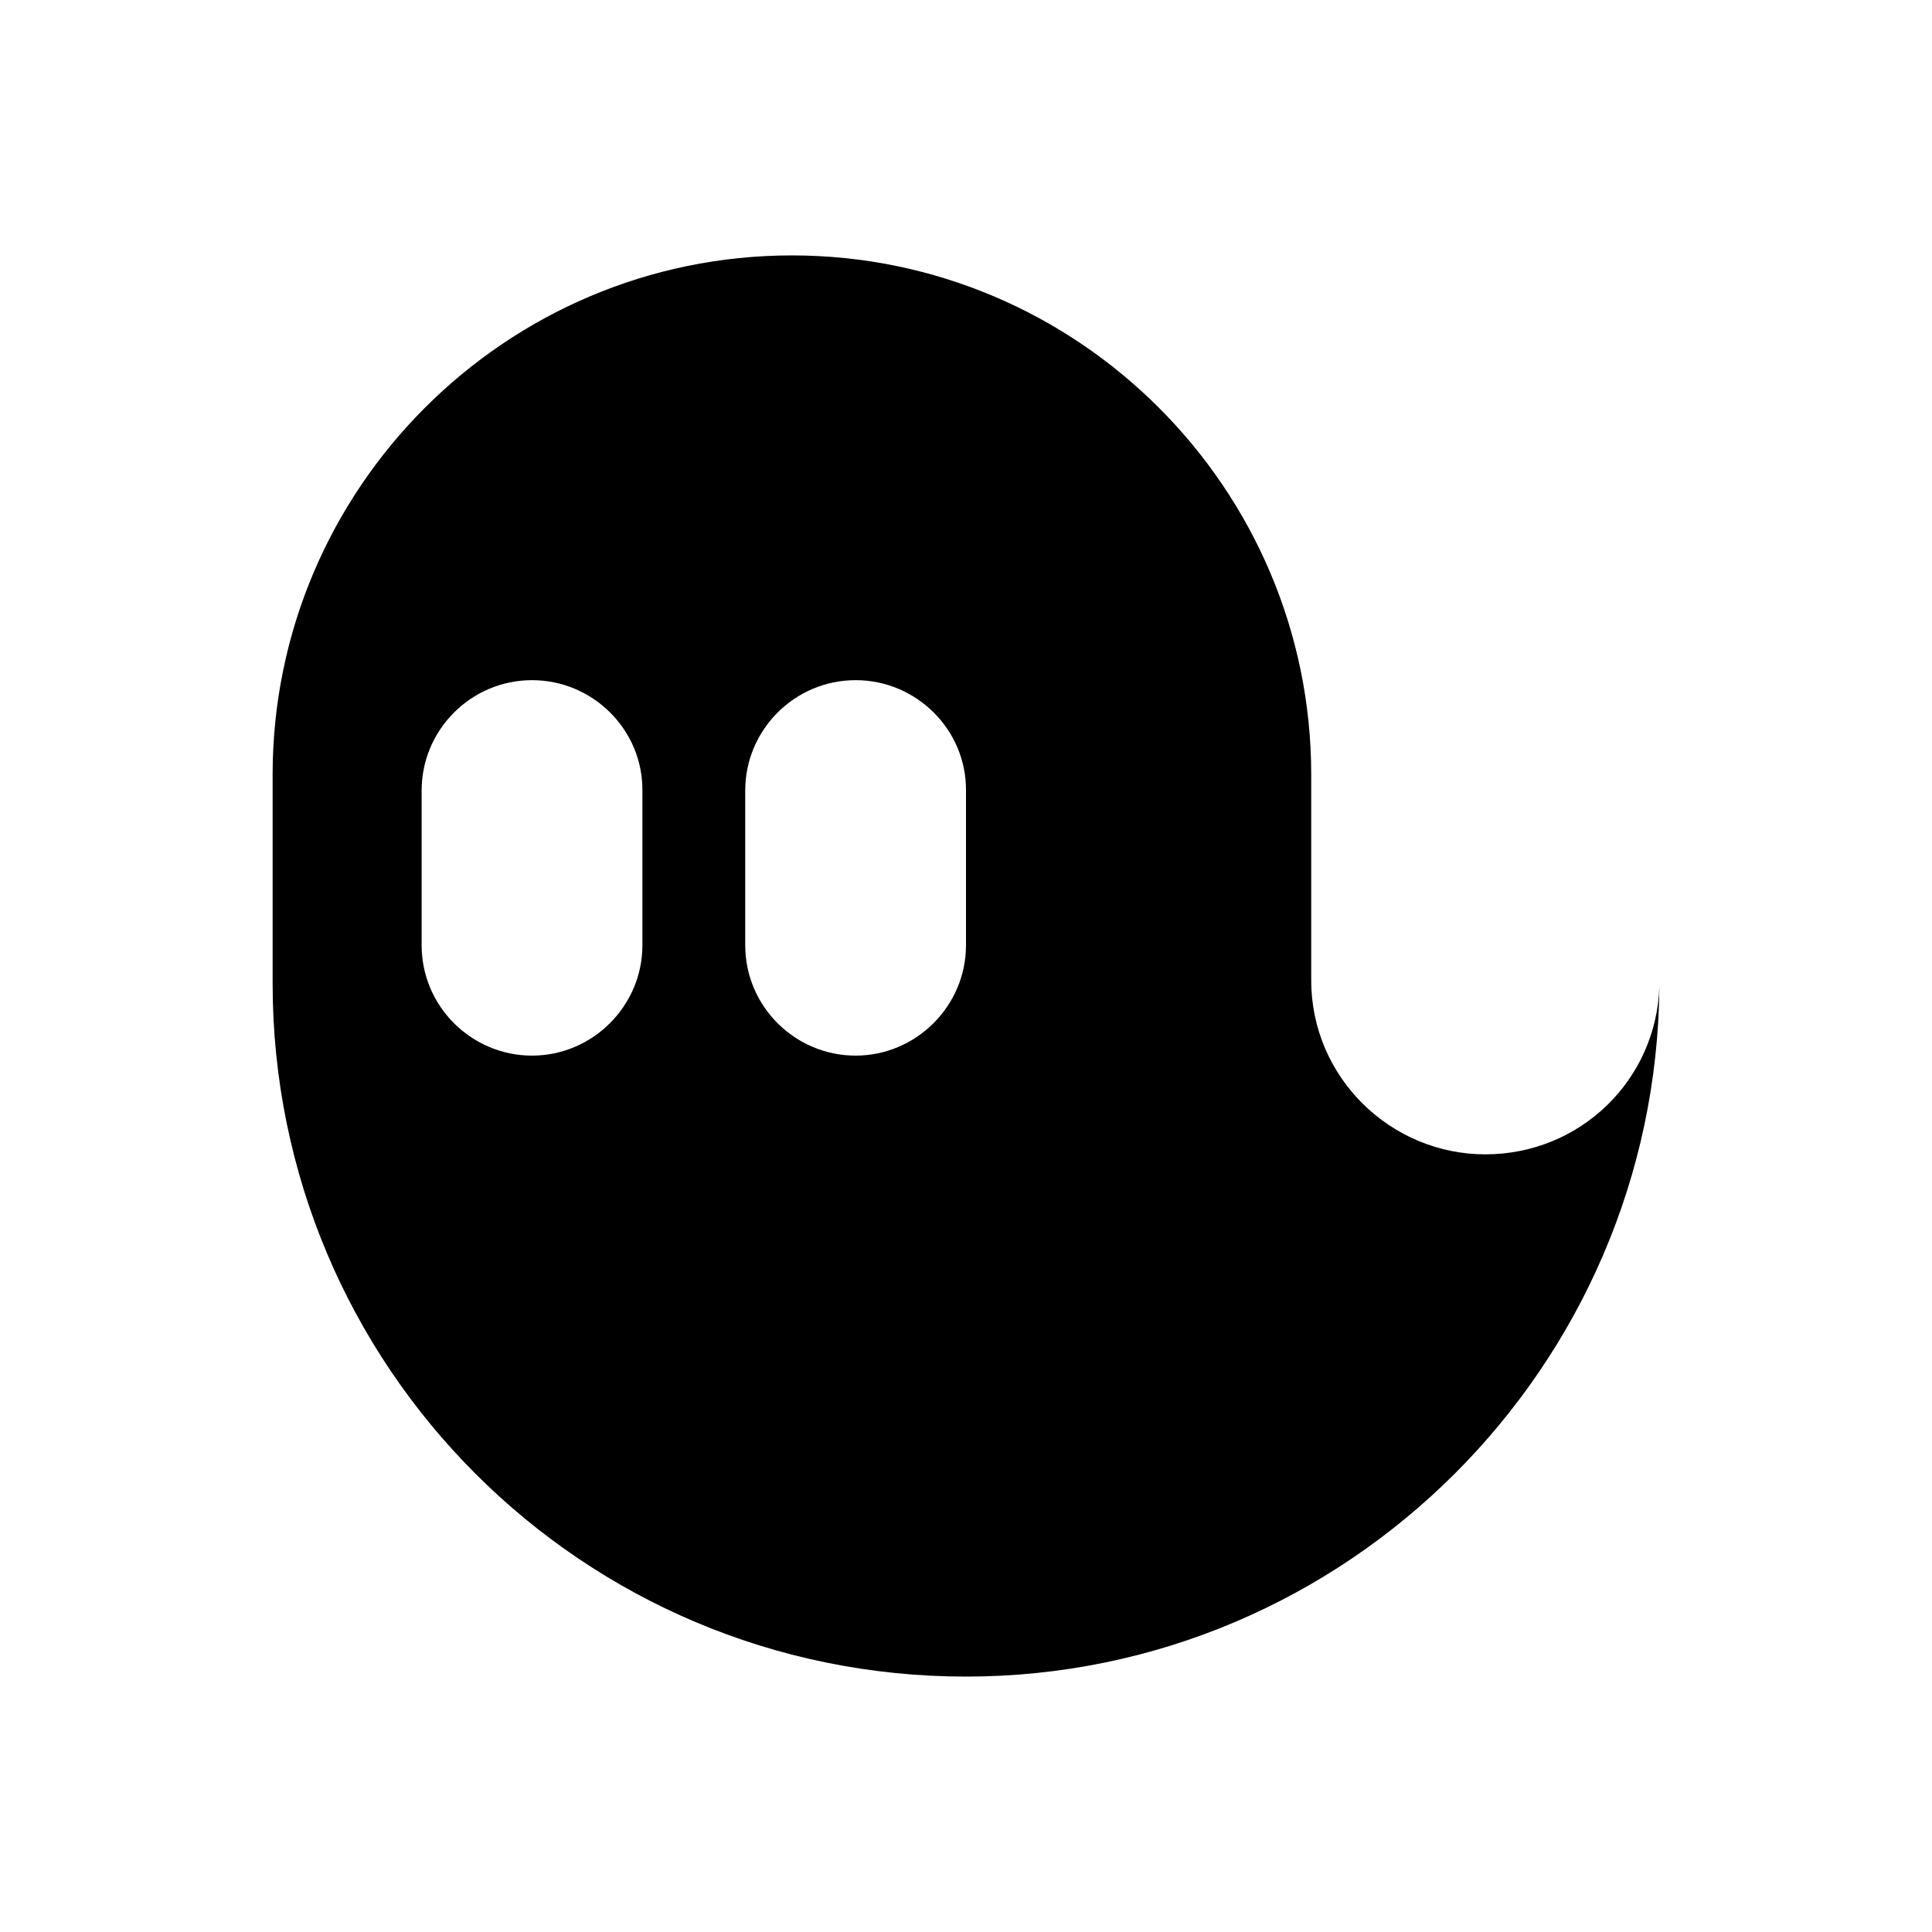
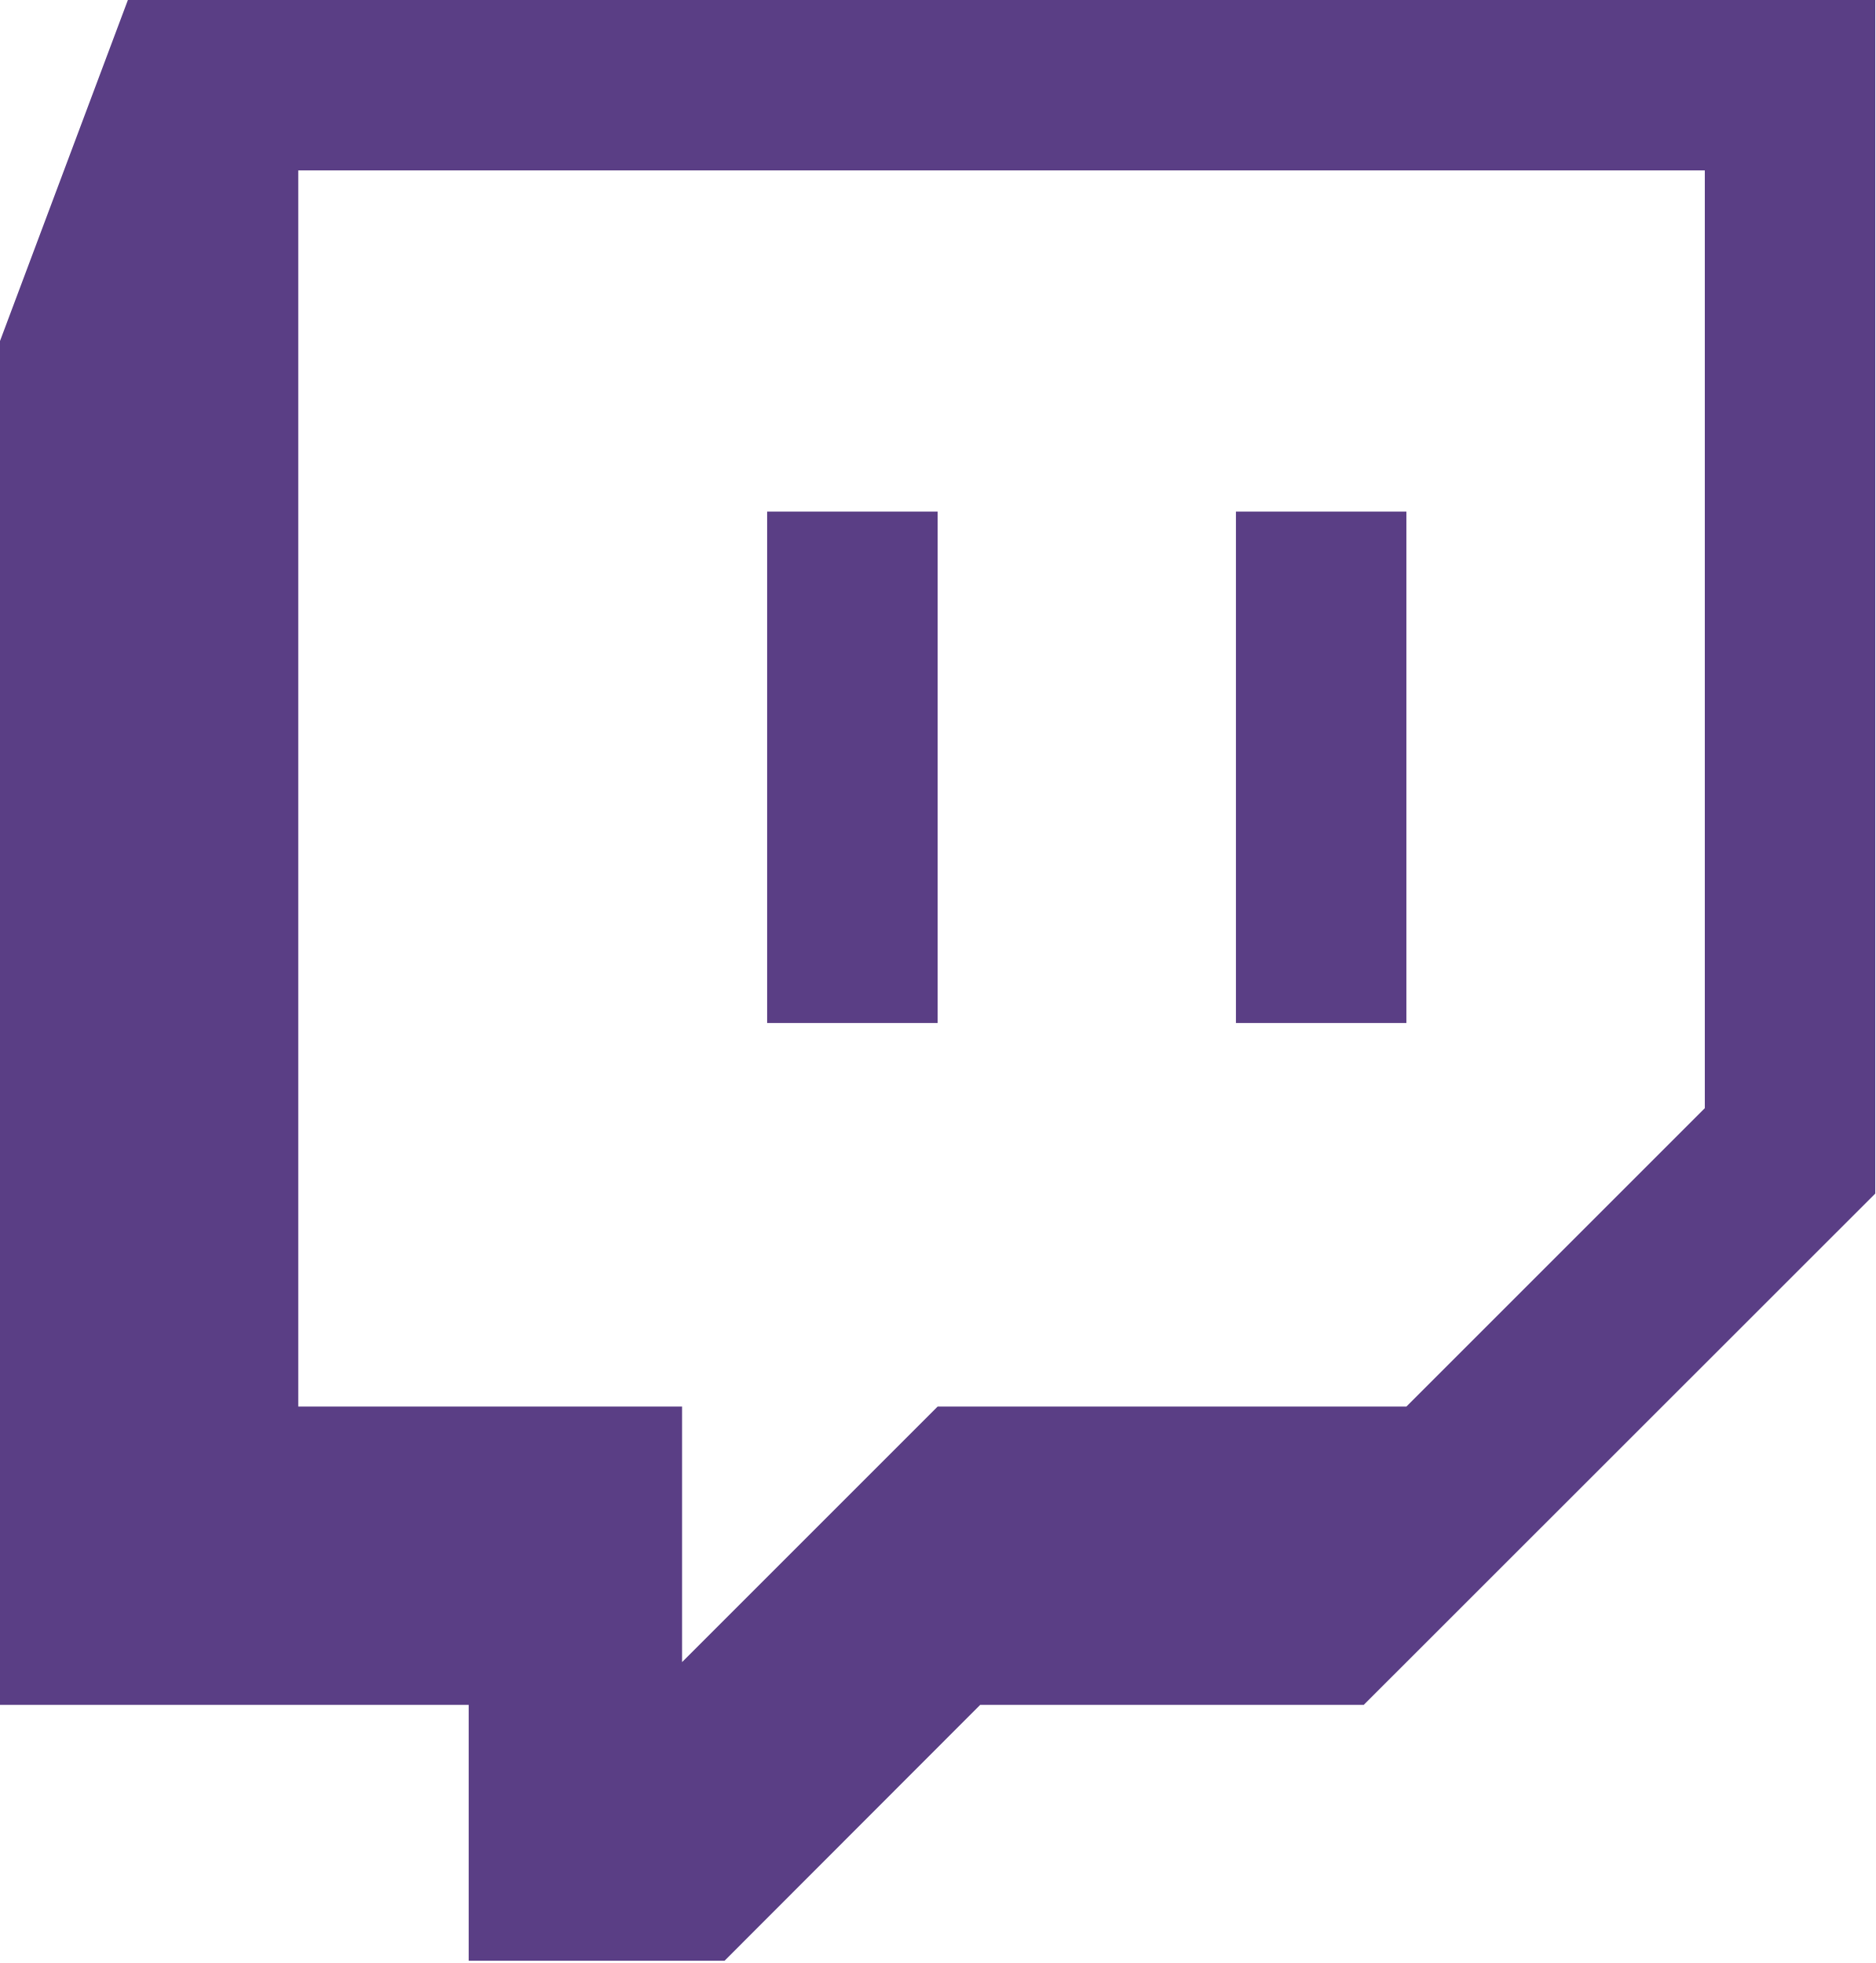
- <svg xmlns="http://www.w3.org/2000/svg" version="1.1" width="2048.00" height="2048.00" viewBox="0 0 2048.0 2048.0">
-   <g id="document" transform="matrix(1,0,0,1,1024.0,1024.0)">
-     <path d="M-735.015,18.242 C-735.015,424.846 -406.604,753.257 6.83586e-05,753.257 C403.477,753.257 731.888,424.846 735.016,21.369 C731.888,121.457 650.567,199.65 550.48,199.65 C450.393,199.65 365.944,118.329 365.944,15.114 C365.944,-422.768 365.944,225.721 365.944,-202.777 C365.944,-506.167 118.854,-753.257 -184.536,-753.257 C-487.925,-753.257 -735.015,-506.167 -735.015,-202.777 L-735.015,18.242 Z M-460.035,-303.001 C-395.558,-303.001 -342.624,-250.465 -343.022,-185.988 L-343.022,-22.011 C-343.022,42.465 -395.956,95.001 -460.035,95.001 C-524.113,95.001 -577.048,42.863 -577.048,-22.011 L-577.048,-185.988 C-577.048,-250.465 -524.511,-303.001 -460.035,-303.001 Z M-117.015,-303.001 C-52.539,-303.001 0.396,-250.465 -0.002,-185.988 L-0.002,-22.011 C-0.002,42.465 -52.937,95.001 -117.015,95.001 C-181.093,95.001 -234.028,42.863 -234.028,-22.011 L-234.028,-185.988 C-234.028,-250.465 -181.491,-303.001 -117.015,-303.001 Z " fill="#000000" fill-opacity="1.00" />
+ <svg xmlns="http://www.w3.org/2000/svg" width="256px" height="268px" viewBox="0 0 256 268" version="1.1" preserveAspectRatio="xMidYMid">
+   <g>
+     <path d="M17.458,0 L0,46.556 L0,232.757 L63.983,232.757 L63.983,267.691 L98.914,267.691 L133.812,232.757 L186.172,232.757 L256,162.954 L256,0 L17.458,0 Z M40.717,23.263 L232.731,23.263 L232.731,151.292 L191.992,192.033 L128,192.033 L93.113,226.919 L93.113,192.033 L40.717,192.033 L40.717,23.263 Z M104.725,139.668 L128,139.668 L128,69.844 L104.725,69.844 L104.725,139.668 Z M168.722,139.668 L191.992,139.668 L191.992,69.844 L168.722,69.844 L168.722,139.668 Z" fill="#5A3E85" />
  </g>
</svg>
